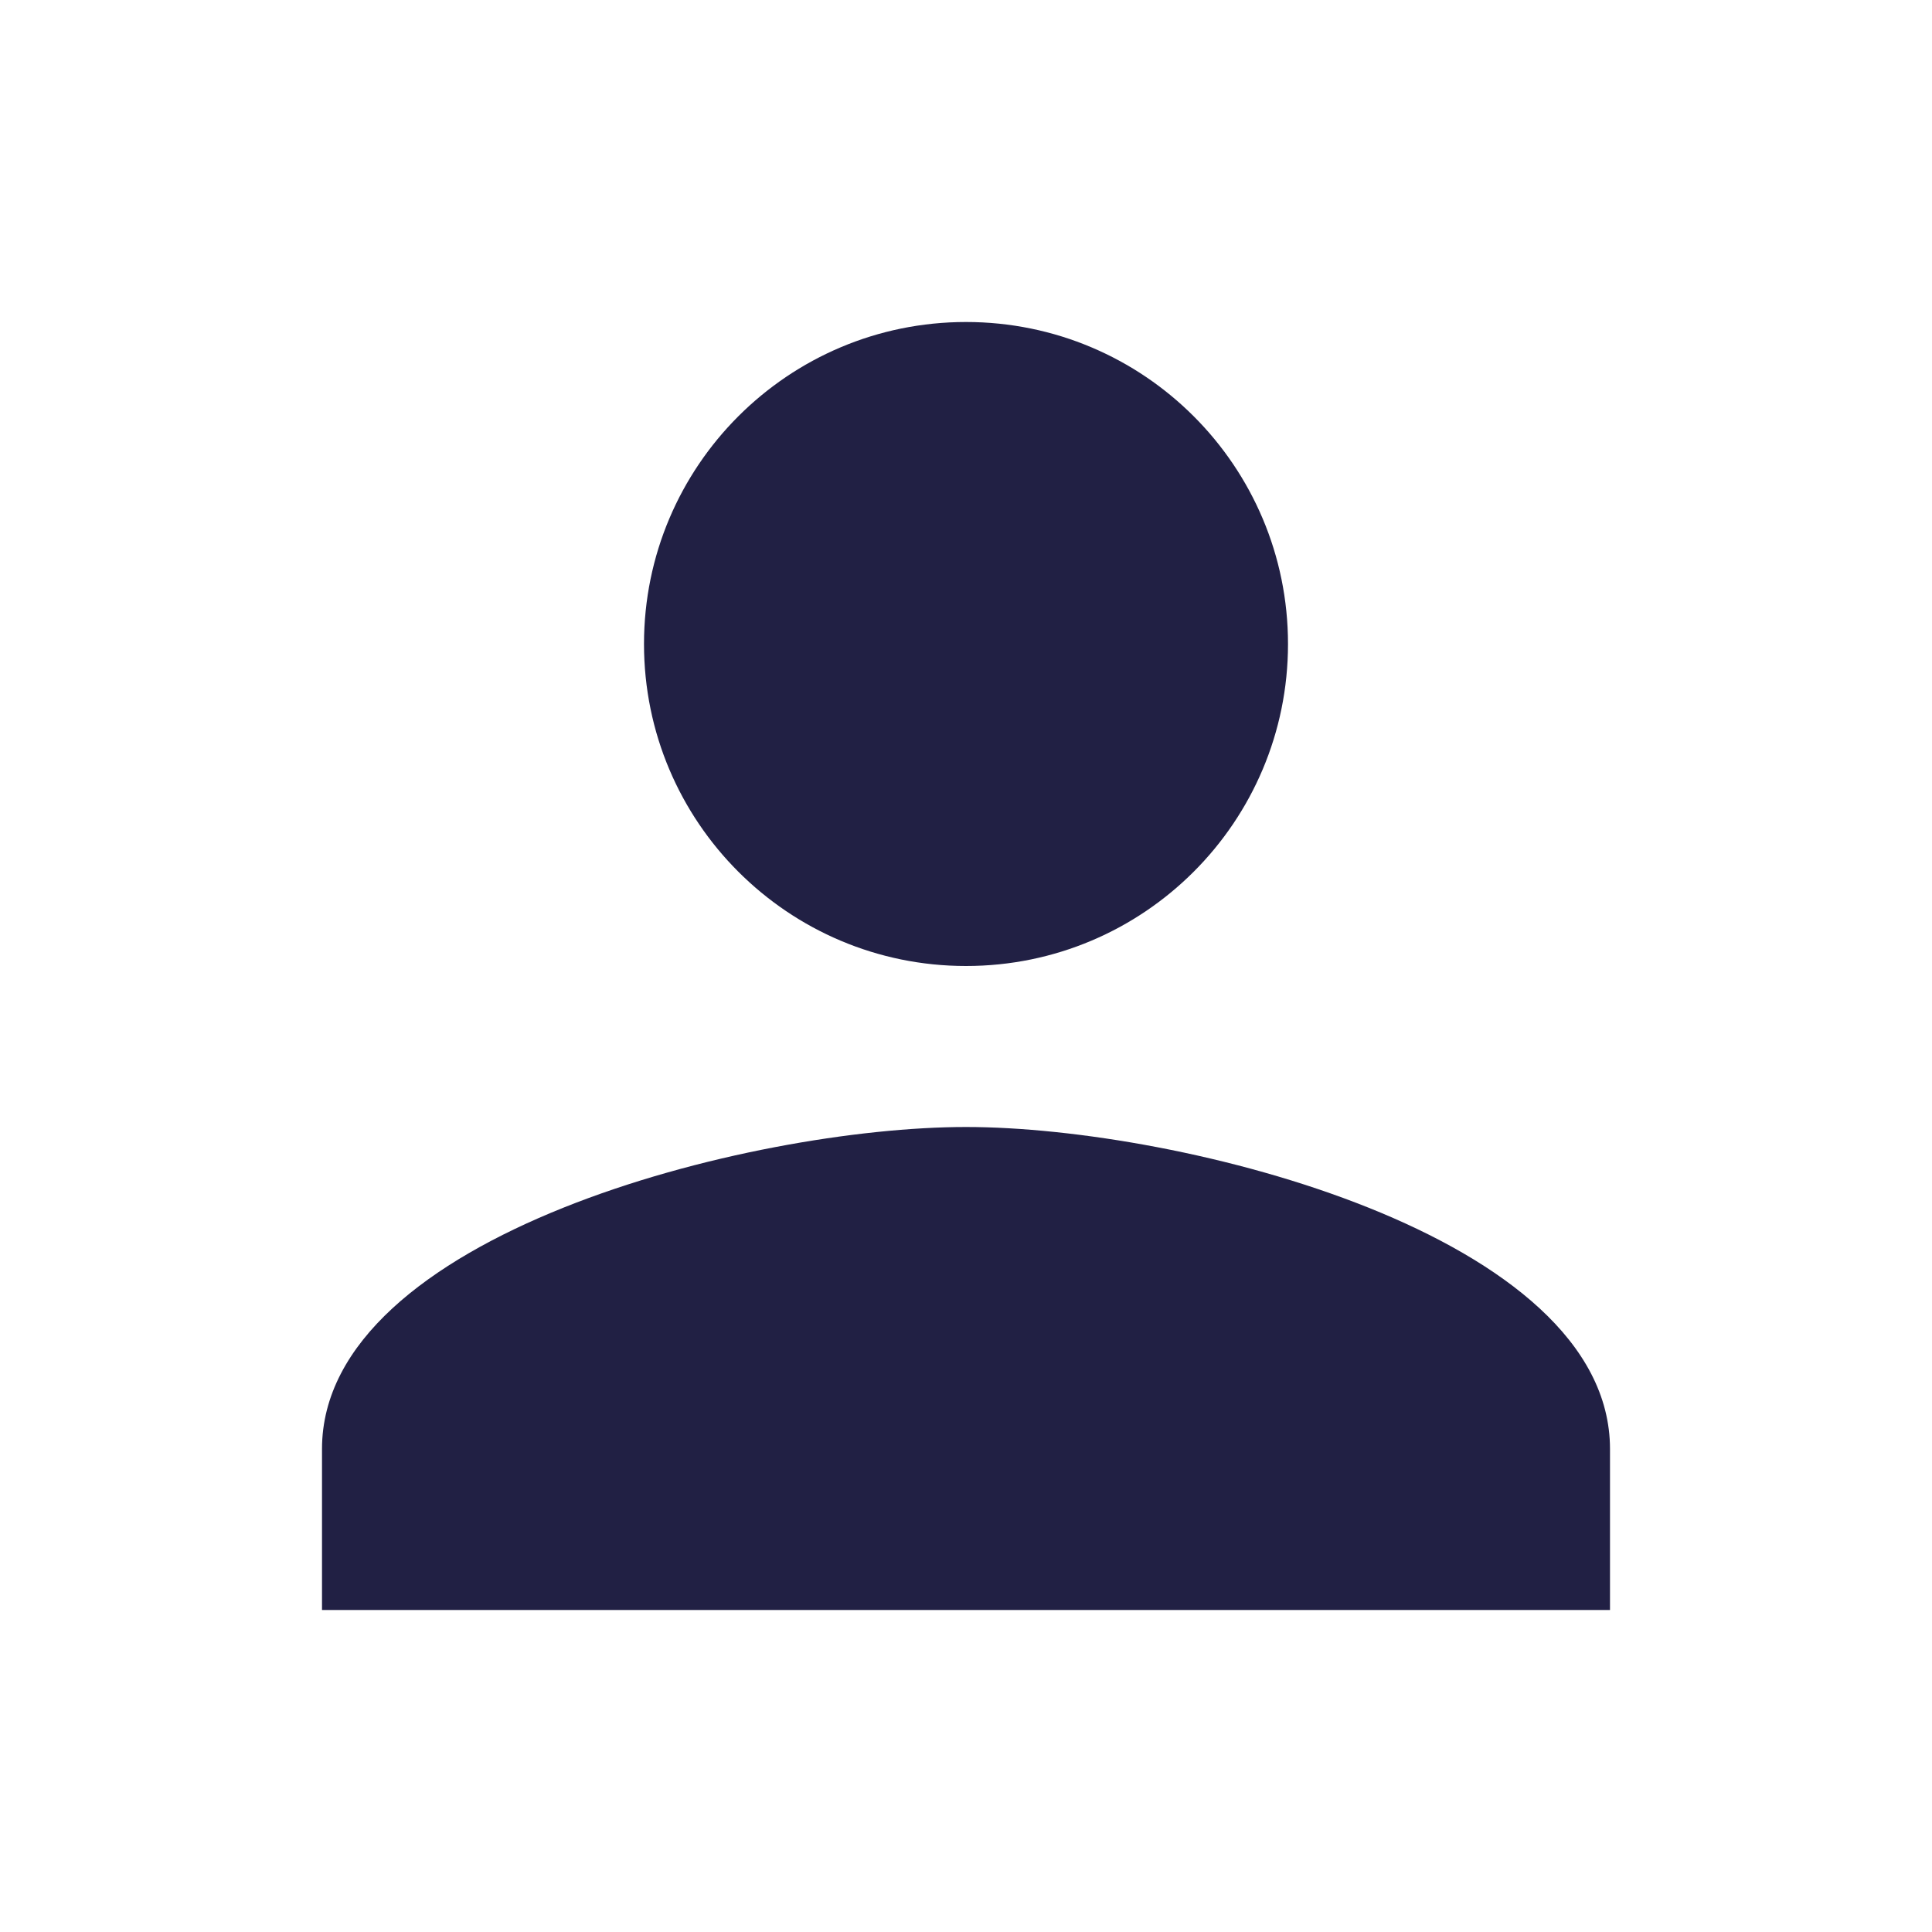
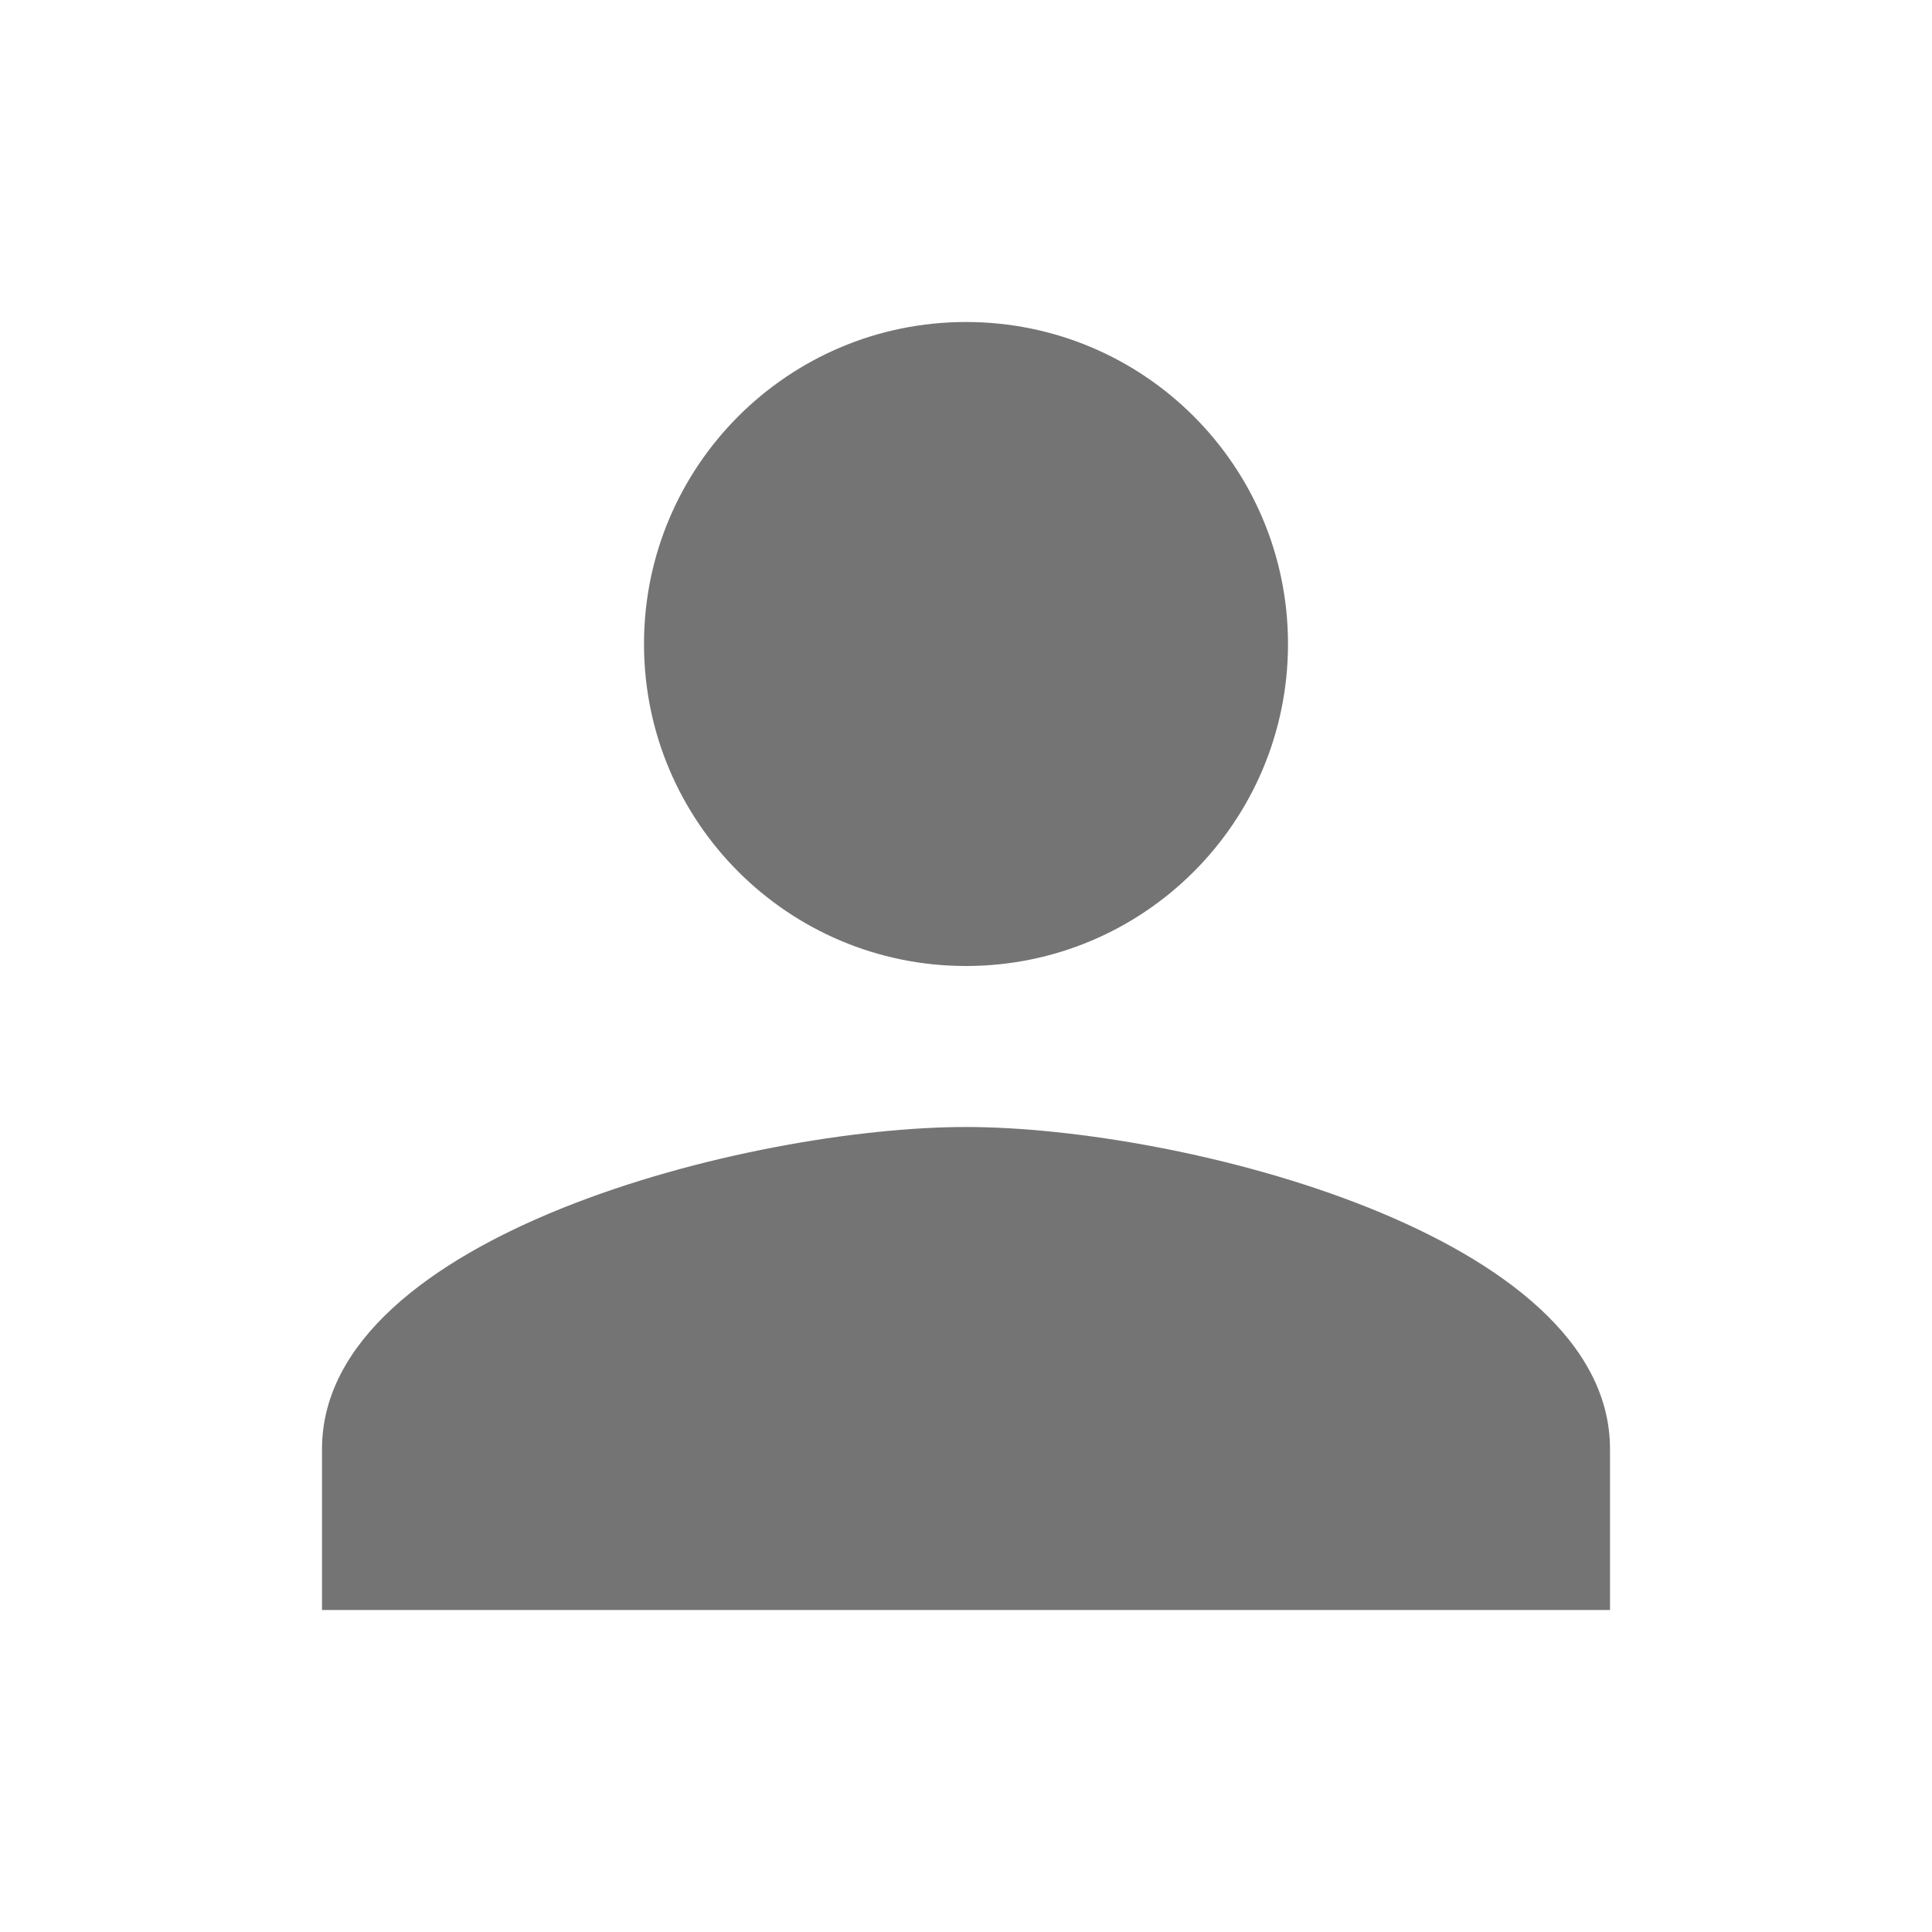
<svg xmlns="http://www.w3.org/2000/svg" width="18" height="18" viewBox="0 0 18 18" fill="none">
-   <path d="M9 9C10.658 9 12 7.657 12 6C12 4.343 10.658 3 9 3C7.343 3 6 4.343 6 6C6 7.657 7.343 9 9 9ZM9 10.5C6.997 10.5 3 11.505 3 13.5V15H15V13.5C15 11.505 11.002 10.5 9 10.5Z" fill="#212044" />
+   <path d="M9 9C10.658 9 12 7.657 12 6C12 4.343 10.658 3 9 3C7.343 3 6 4.343 6 6C6 7.657 7.343 9 9 9ZM9 10.5C6.997 10.5 3 11.505 3 13.5V15H15V13.5C15 11.505 11.002 10.5 9 10.5Z" fill="#747474" />
</svg>
